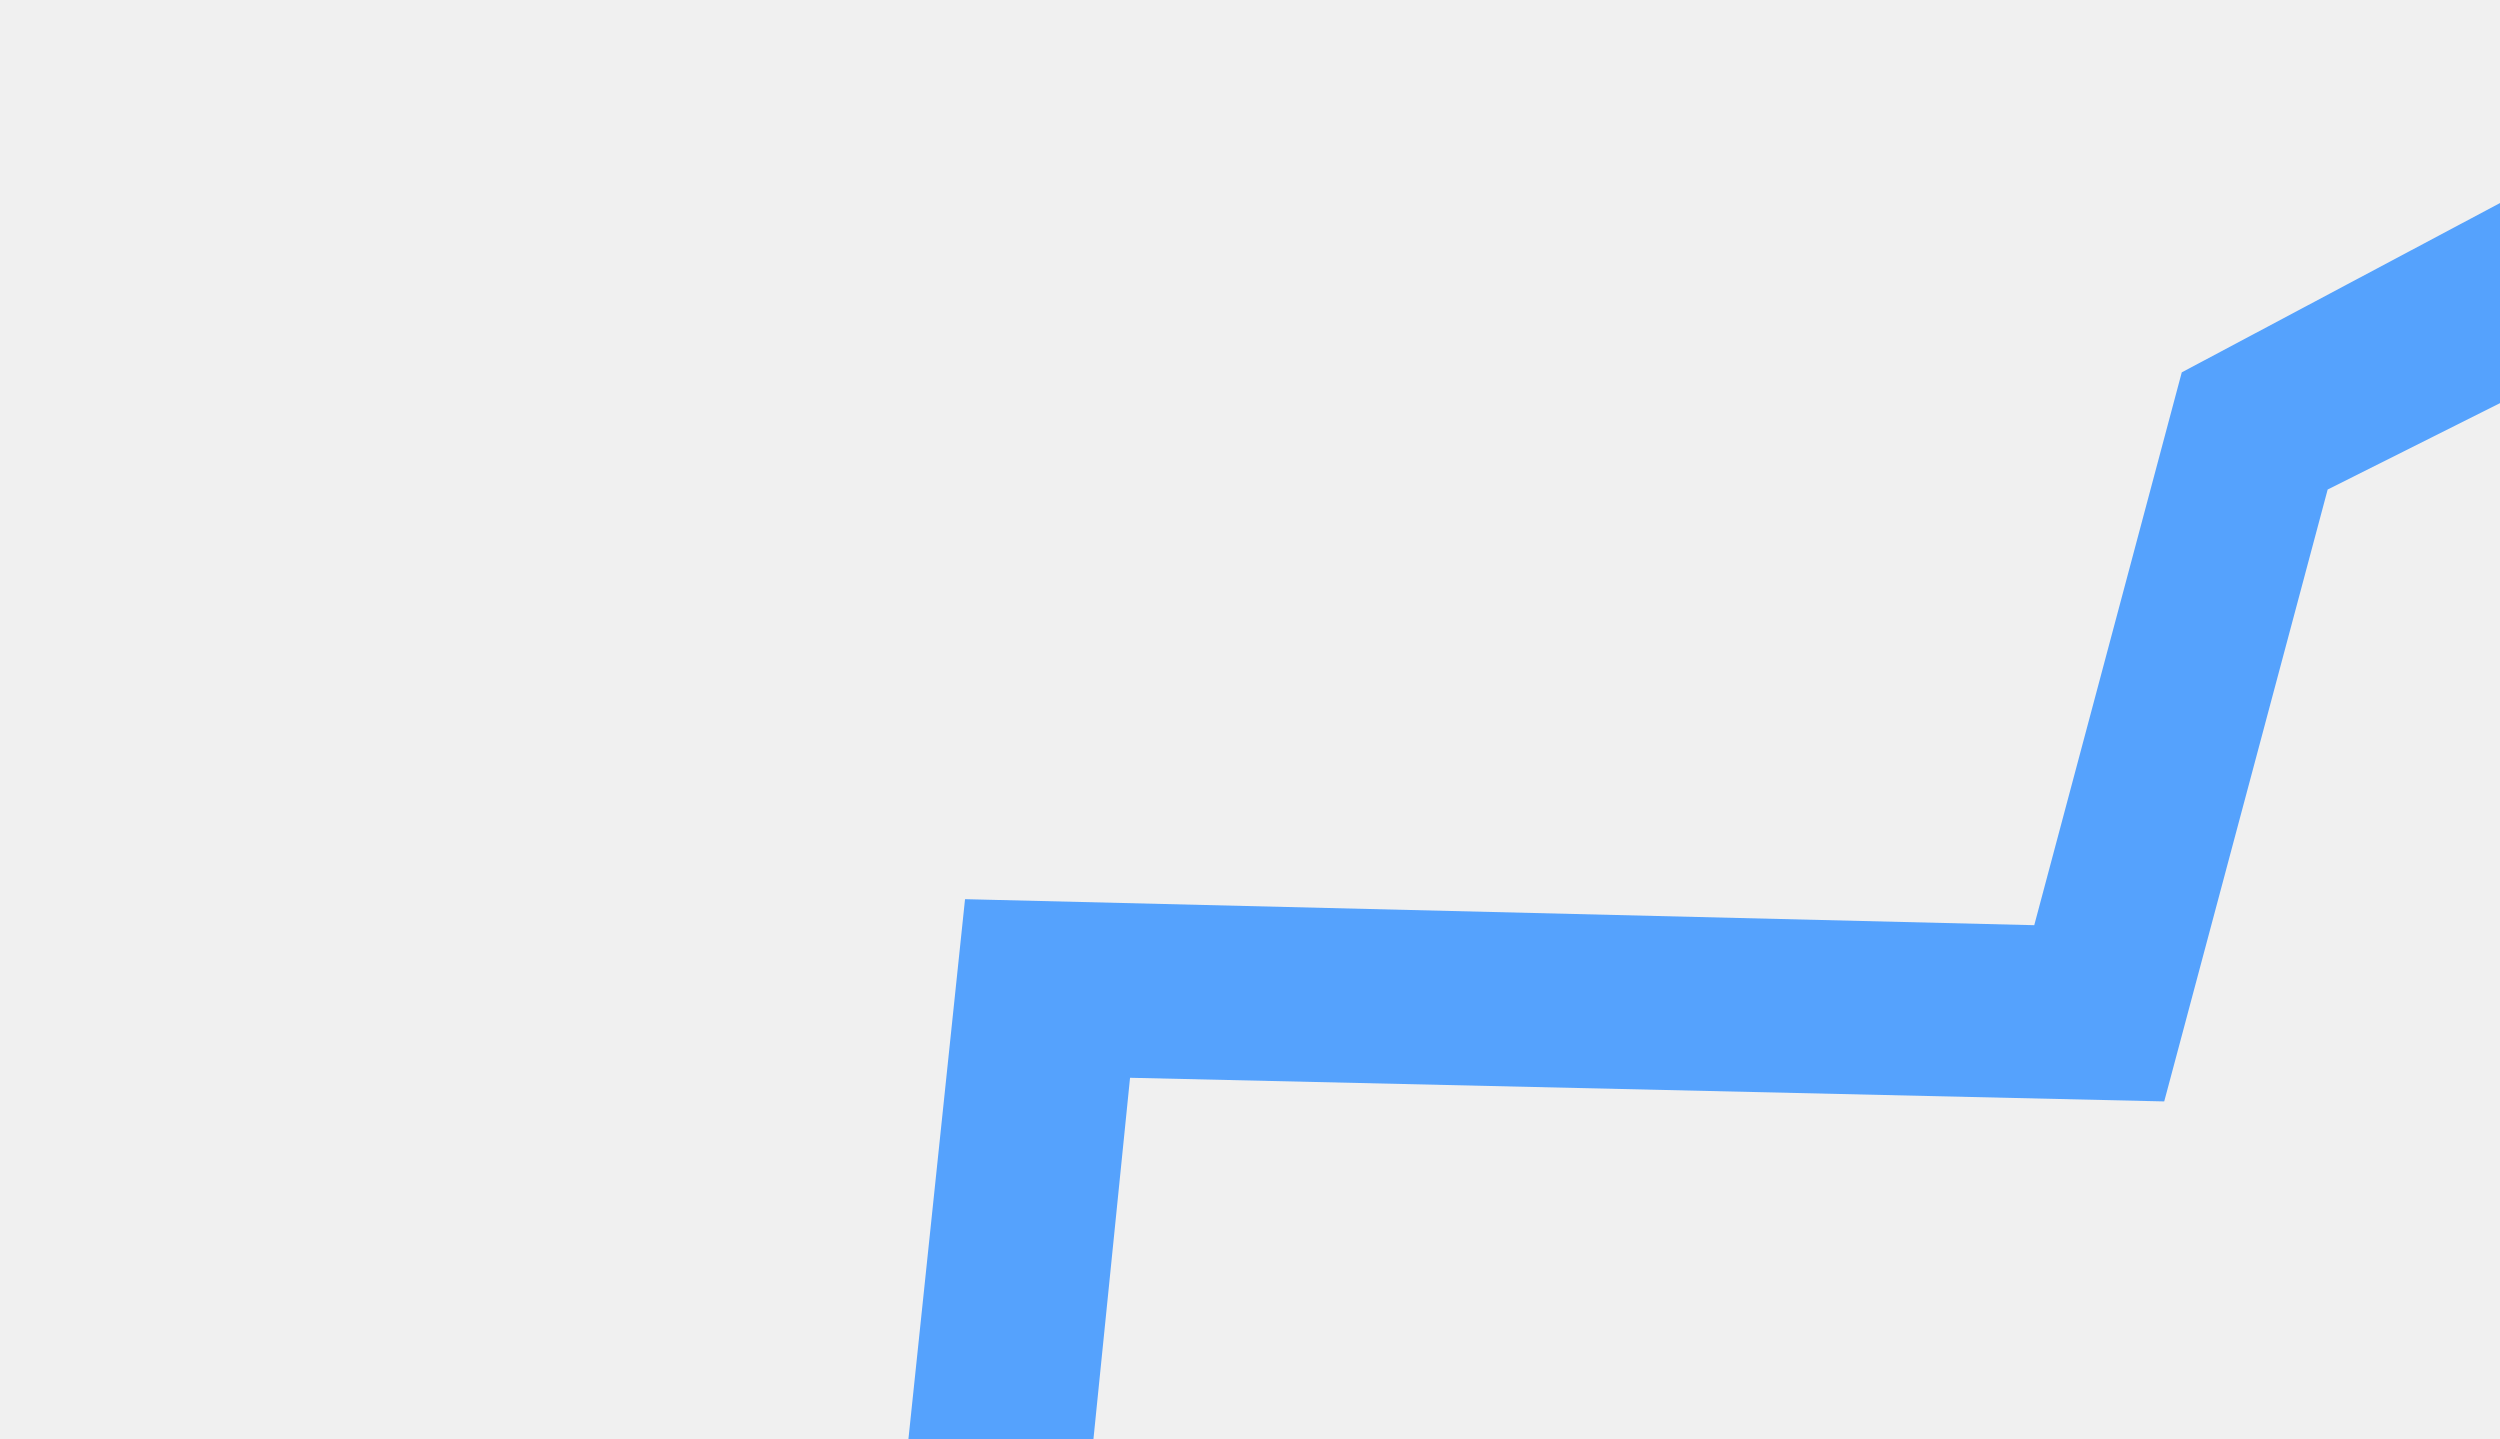
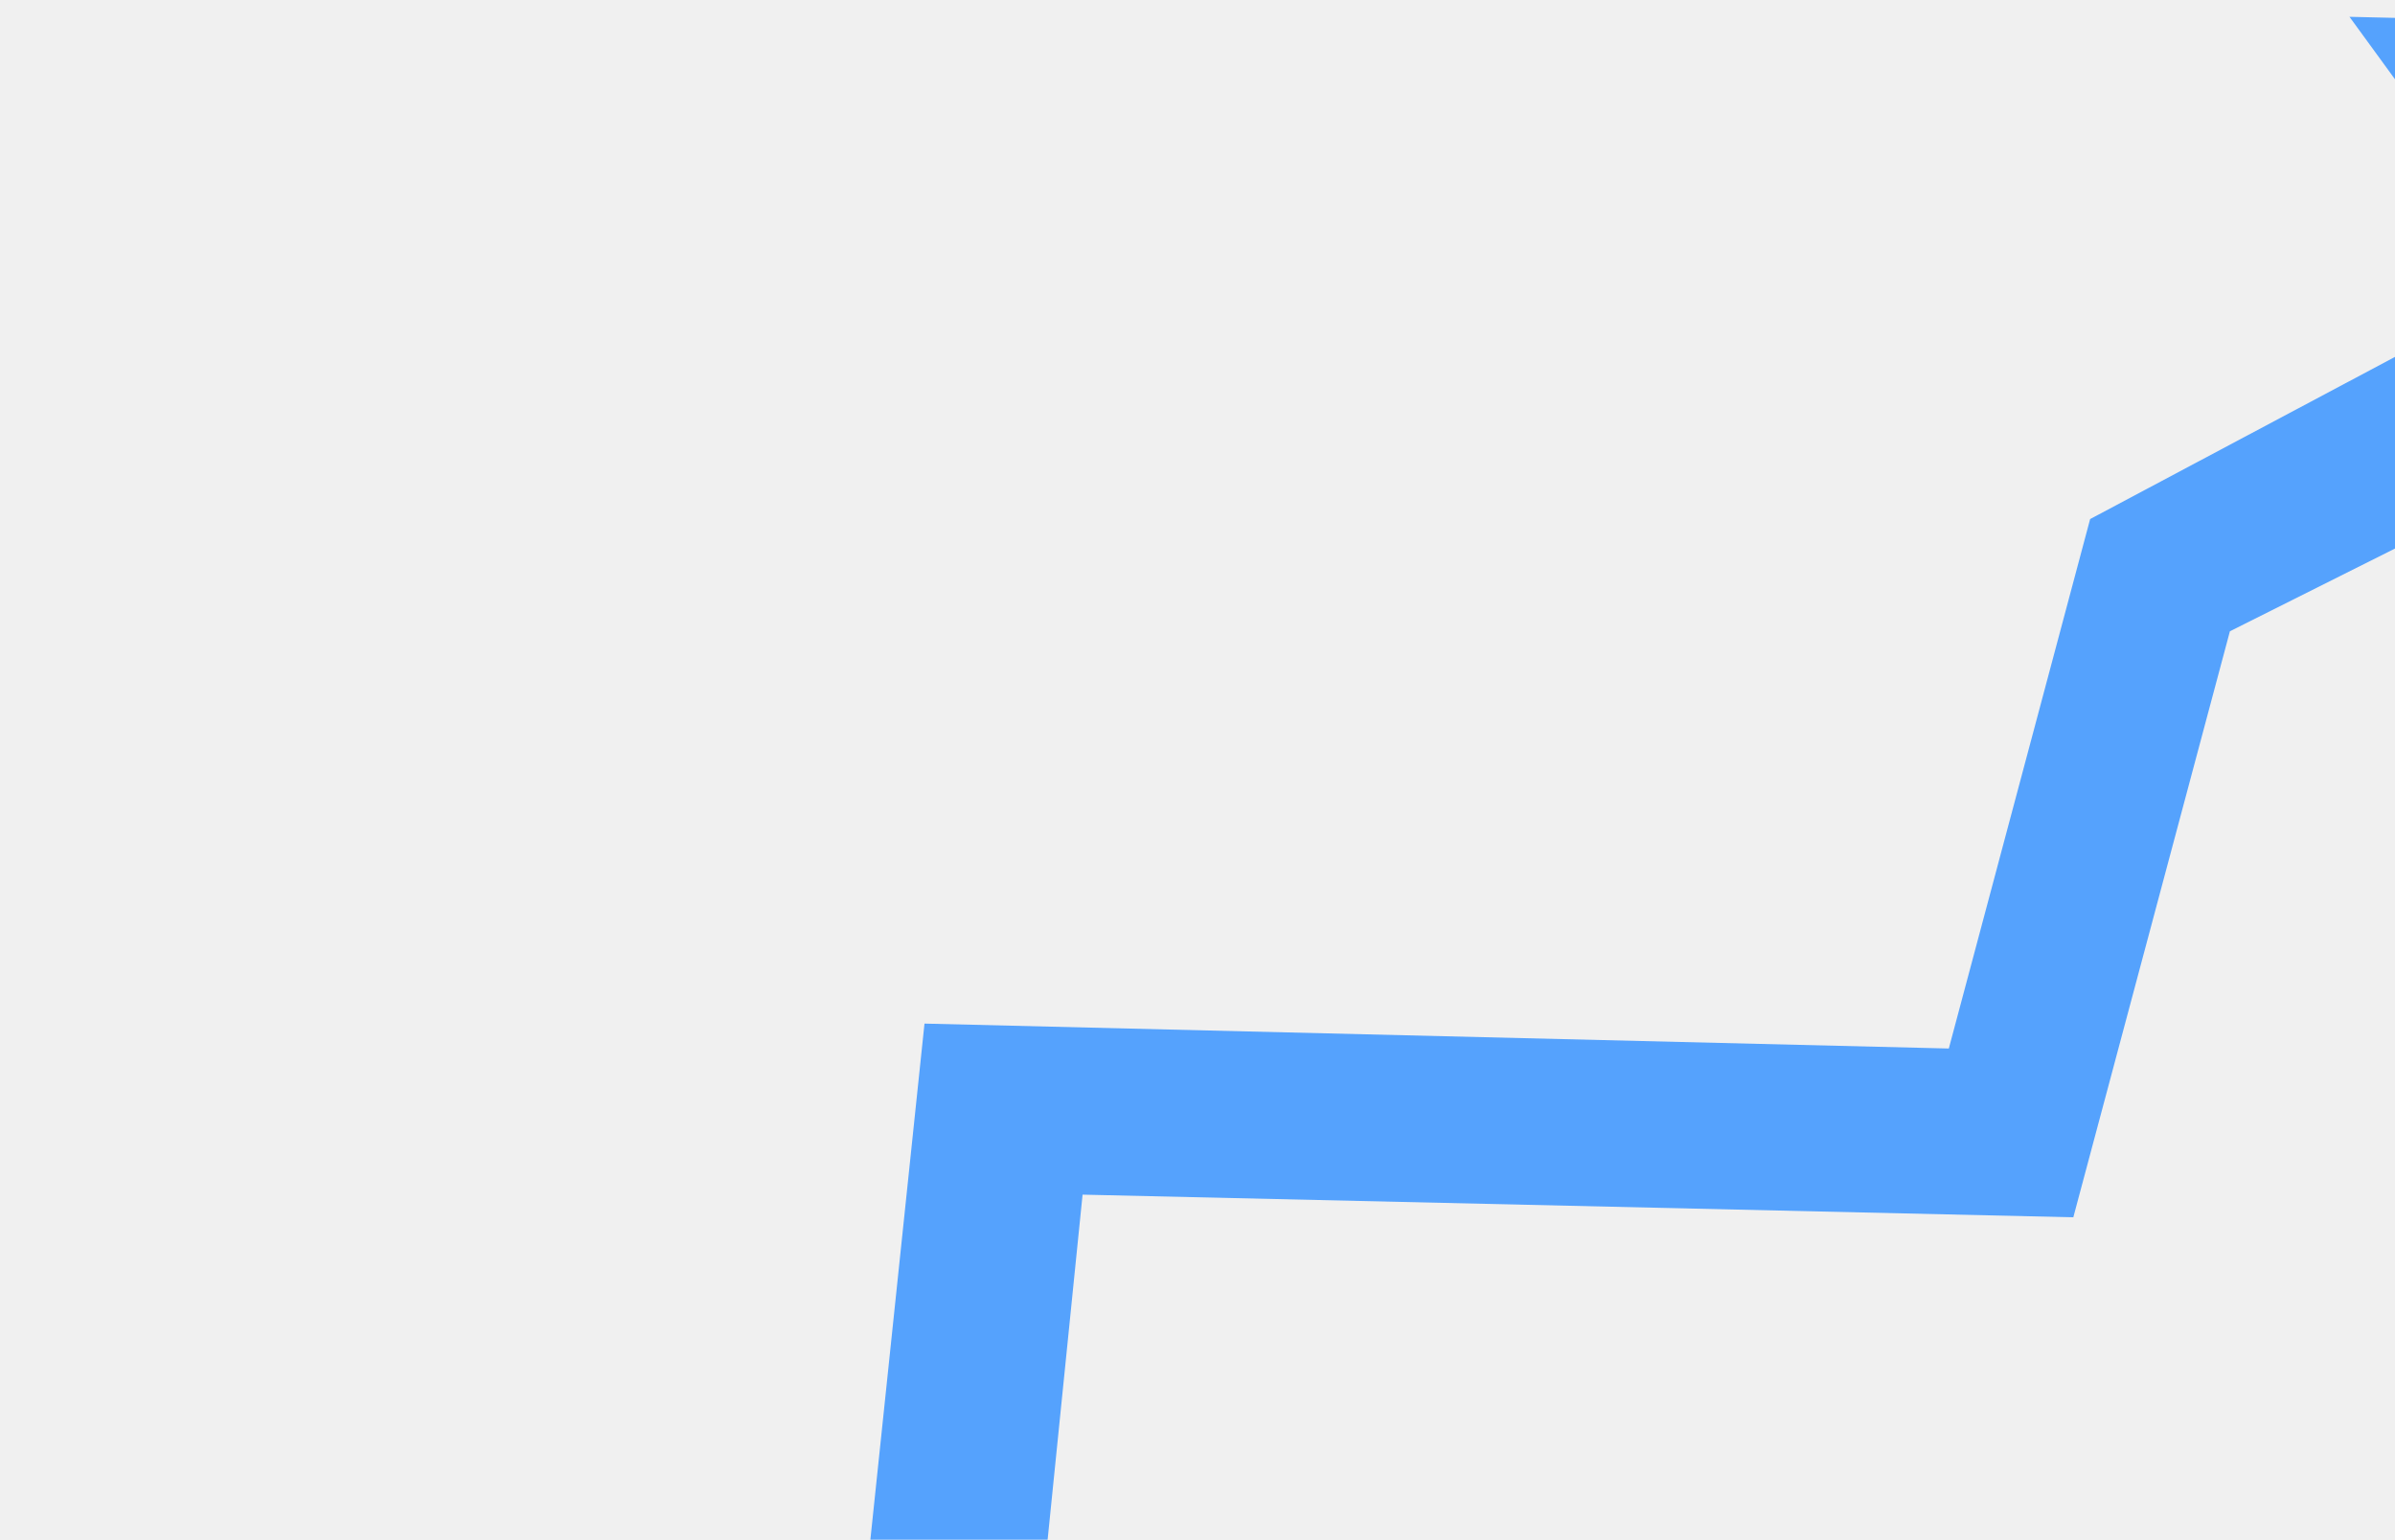
- <svg xmlns="http://www.w3.org/2000/svg" width="339" height="195" viewBox="0 0 339 195" fill="none">
-   <path d="M-67.761 251.537L-115.557 294.806L-123.587 336.081L-54.909 275.402L143.427 242.96L153.234 146.147L293.468 149.353L315.631 66.381L370.993 38.627L378.318 87.607L459 -17.688L332.558 -20.619L359.637 16.553L295.848 50.492L275.845 125.456L130.858 121.928L120.435 221.335L-67.761 251.537Z" fill="#55A2FD" />
+ <svg xmlns="http://www.w3.org/2000/svg" width="339" height="218" viewBox="0 0 339 218" fill="none">
+   <g clip-path="url(#clip0_1093_10659)">
+     <path d="M-67.761 274.537L-115.557 317.806L-123.587 359.081L-54.909 298.402L143.427 265.96L153.234 169.147L293.468 172.353L315.631 89.381L370.993 61.627L378.318 110.607L459 5.312L332.558 2.381L359.637 39.553L295.848 73.492L275.845 148.456L130.858 144.928L120.435 244.335L-67.761 274.537Z" fill="#55A2FD" />
+   </g>
+   <defs>
+     <clipPath id="clip0_1093_10659">
+       <rect width="339" height="218" fill="white" transform="matrix(-1 0 0 1 339 0)" />
+     </clipPath>
+   </defs>
</svg>
